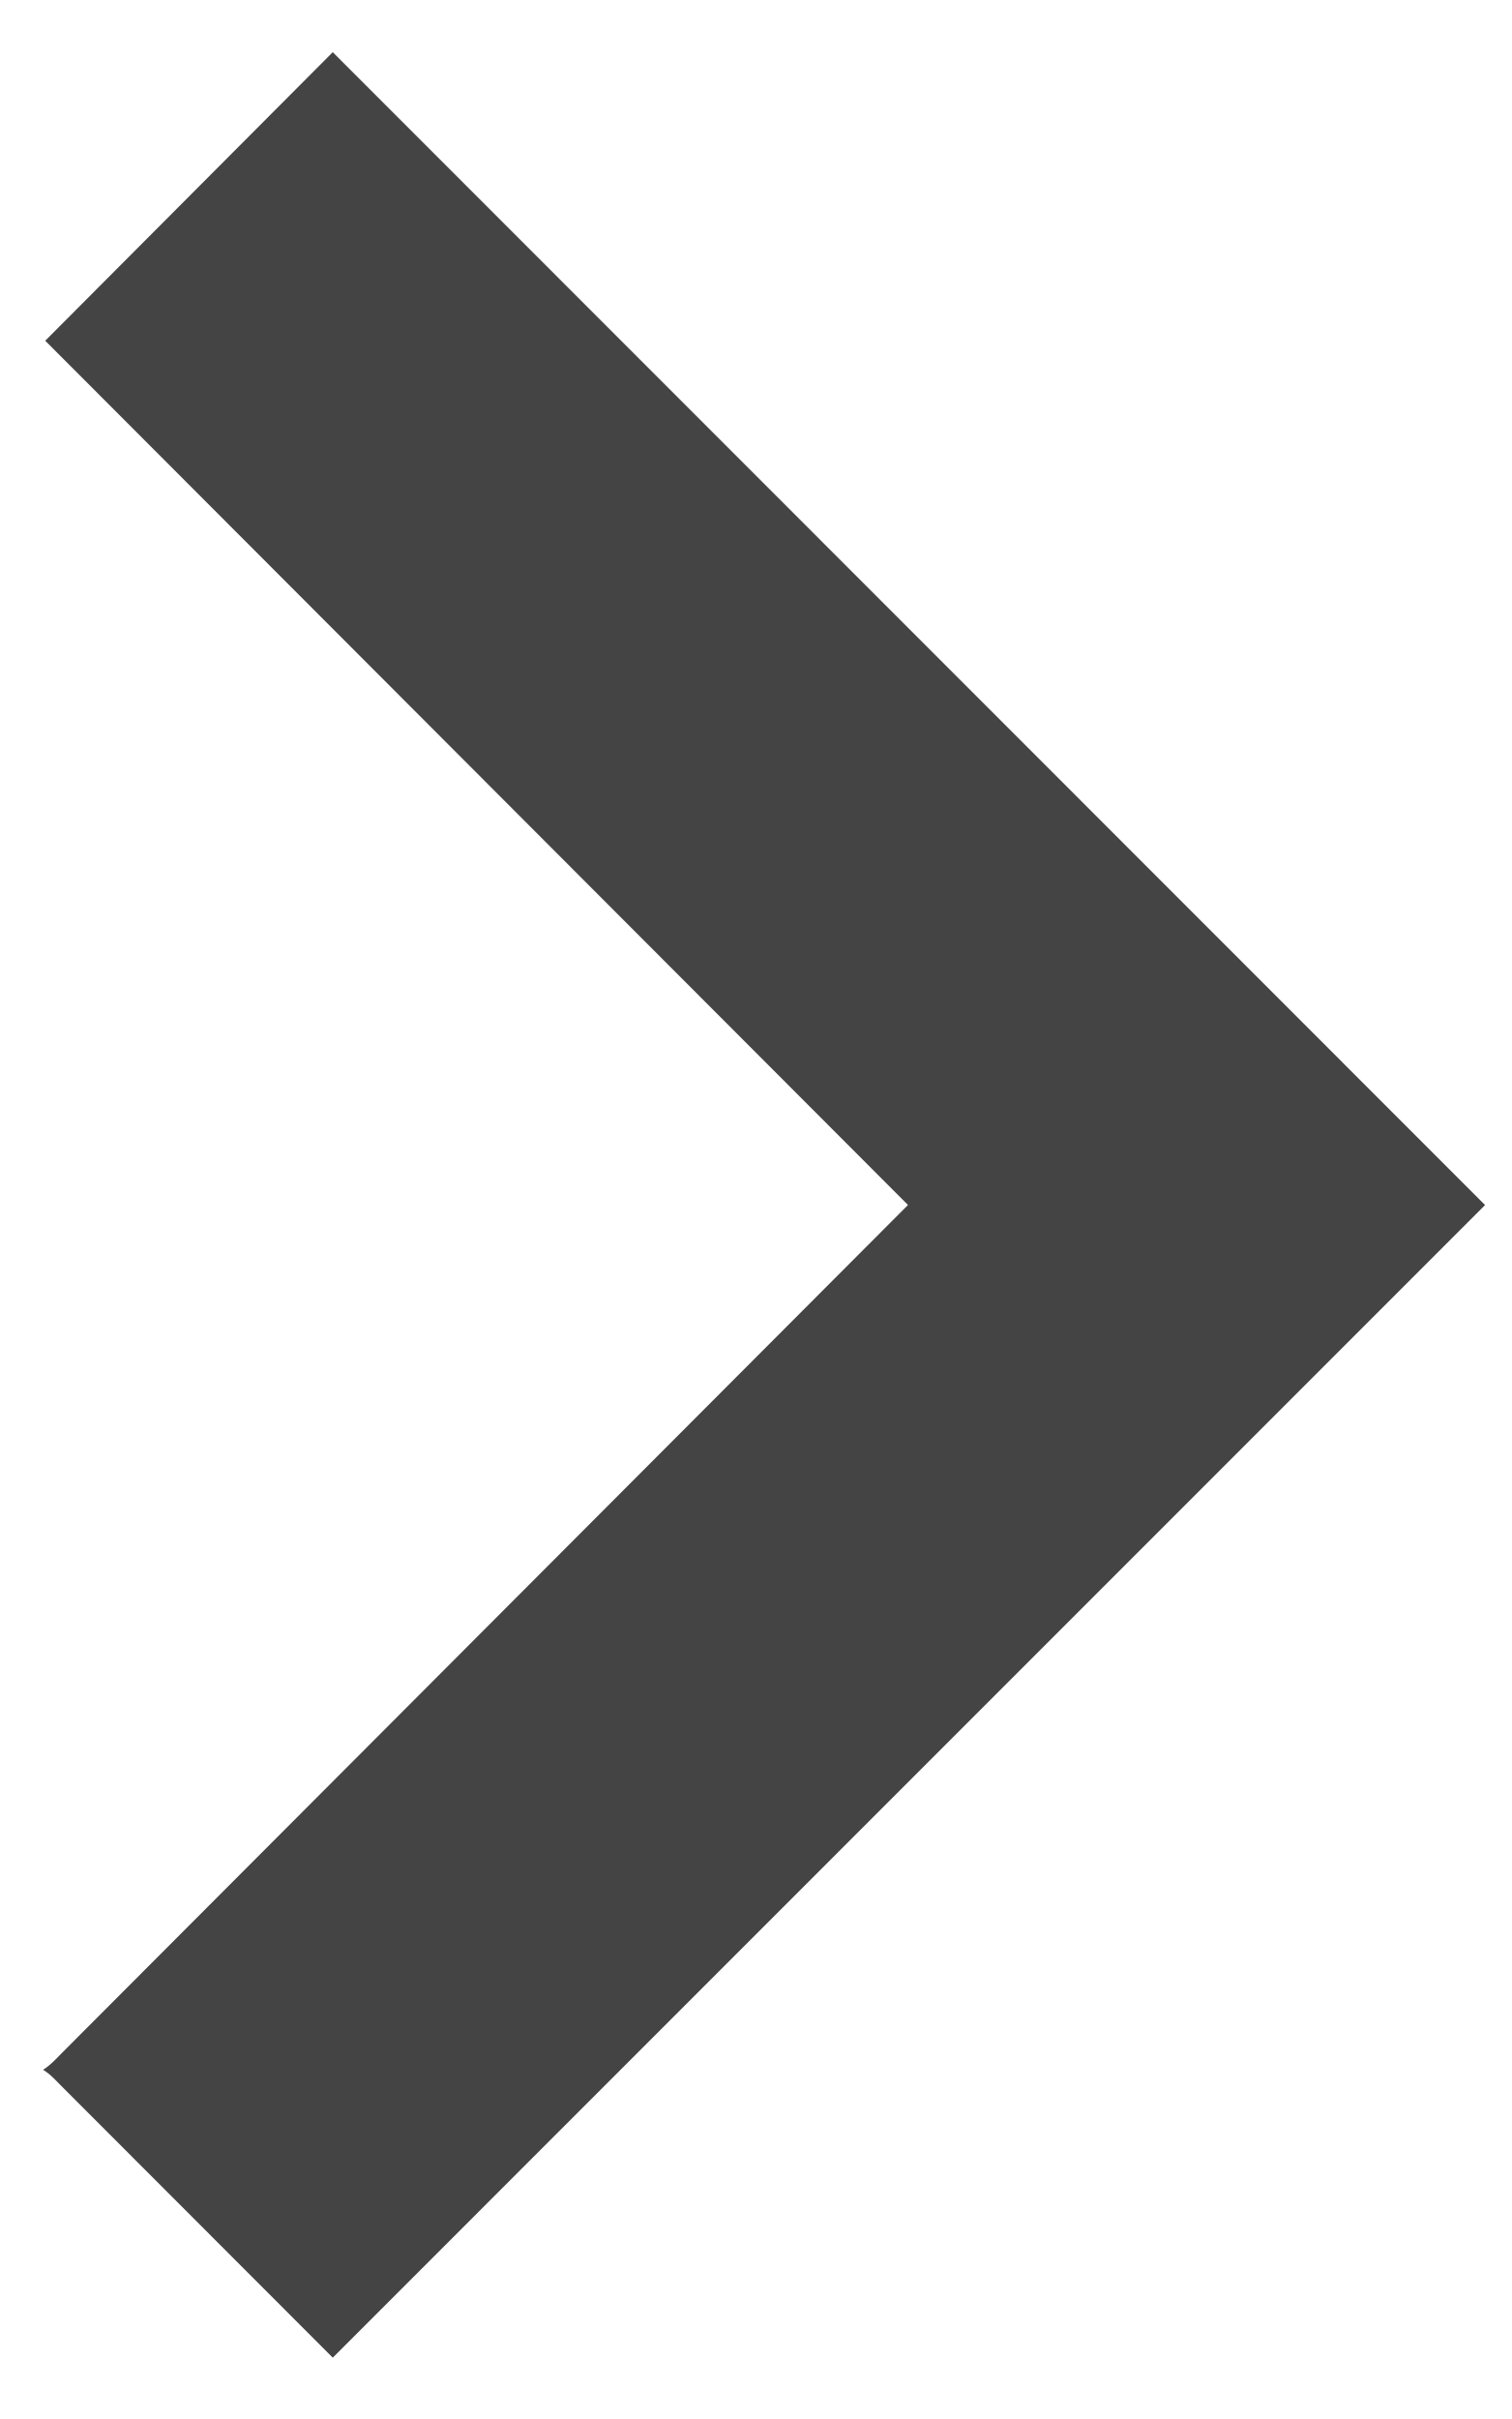
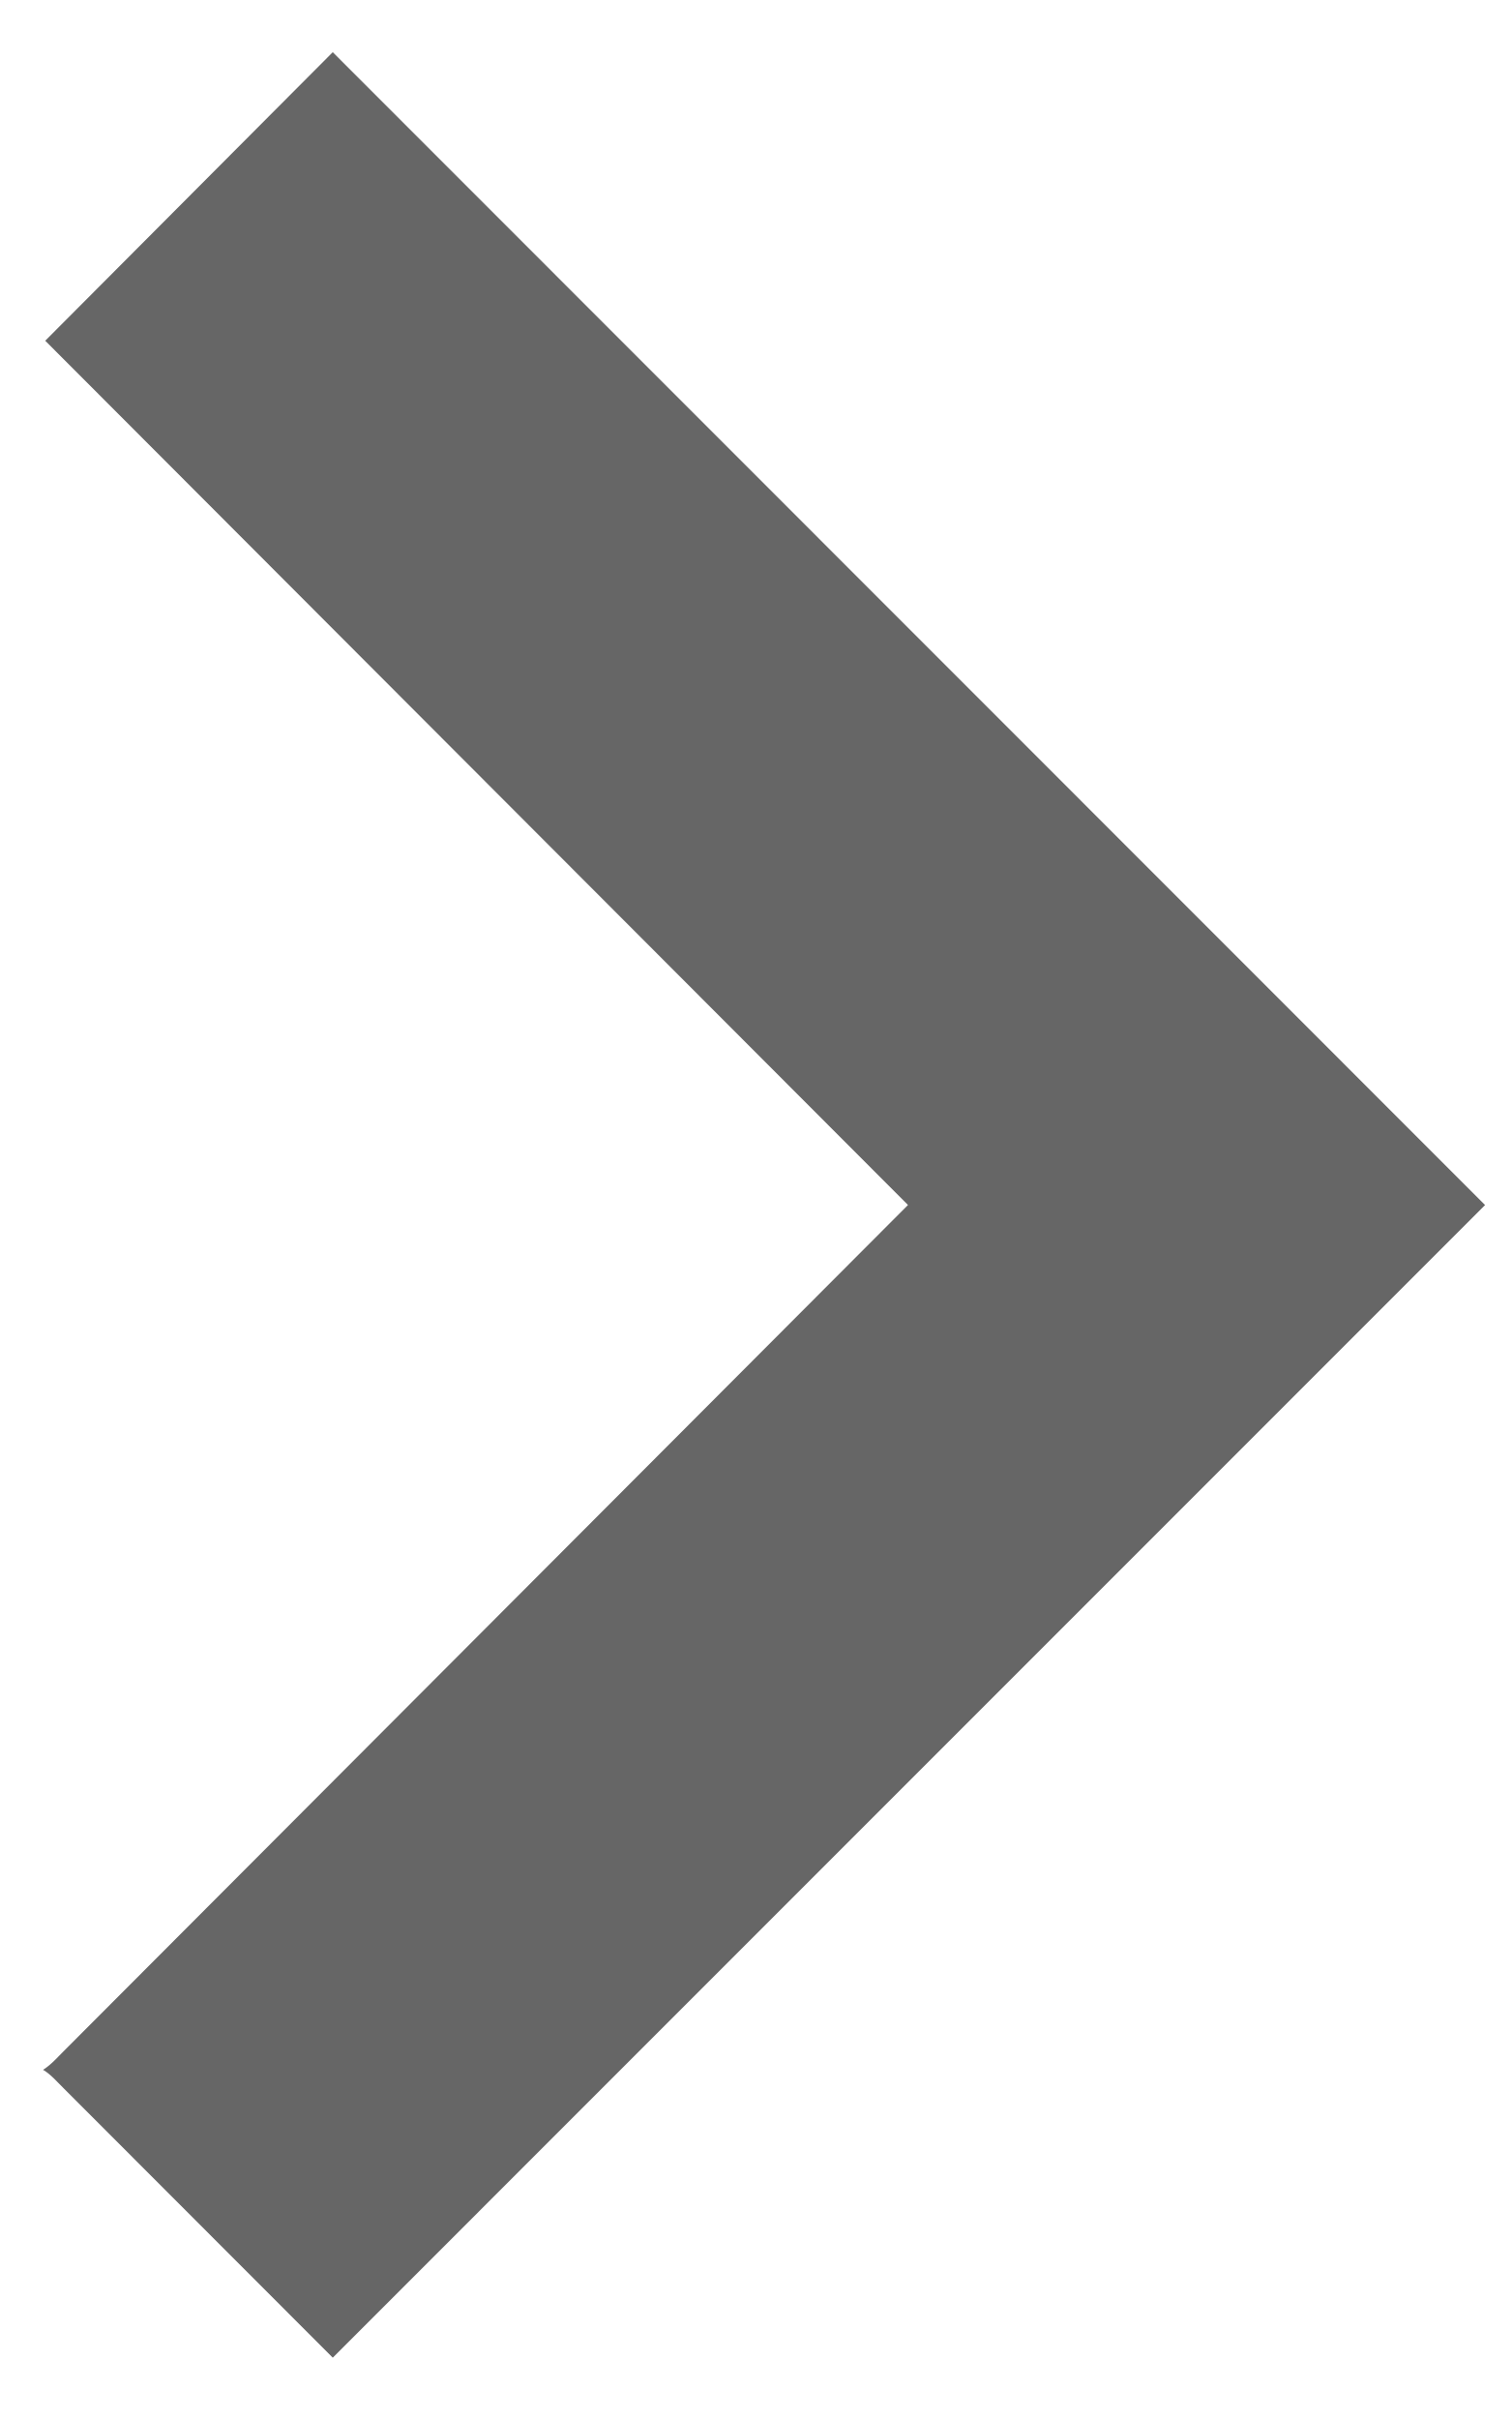
<svg xmlns="http://www.w3.org/2000/svg" width="10" height="16" viewBox="0 0 268 412">
-   <path fill="#444" d="M8.02 52L59 .85l204.31 204.36L59 409.53l-47.72-47.76c-1.17-1.14-2.22-2.42-3.64-3.27 1.59-1.01 2.79-2.48 4.13-3.78L160.99 205.2 8.02 52z" />
+   <path fill="#666" d="M8.02 52L59 .85l204.31 204.36L59 409.53l-47.72-47.76c-1.17-1.14-2.22-2.42-3.64-3.27 1.59-1.01 2.79-2.48 4.13-3.78L160.99 205.2 8.02 52z" />
</svg>
